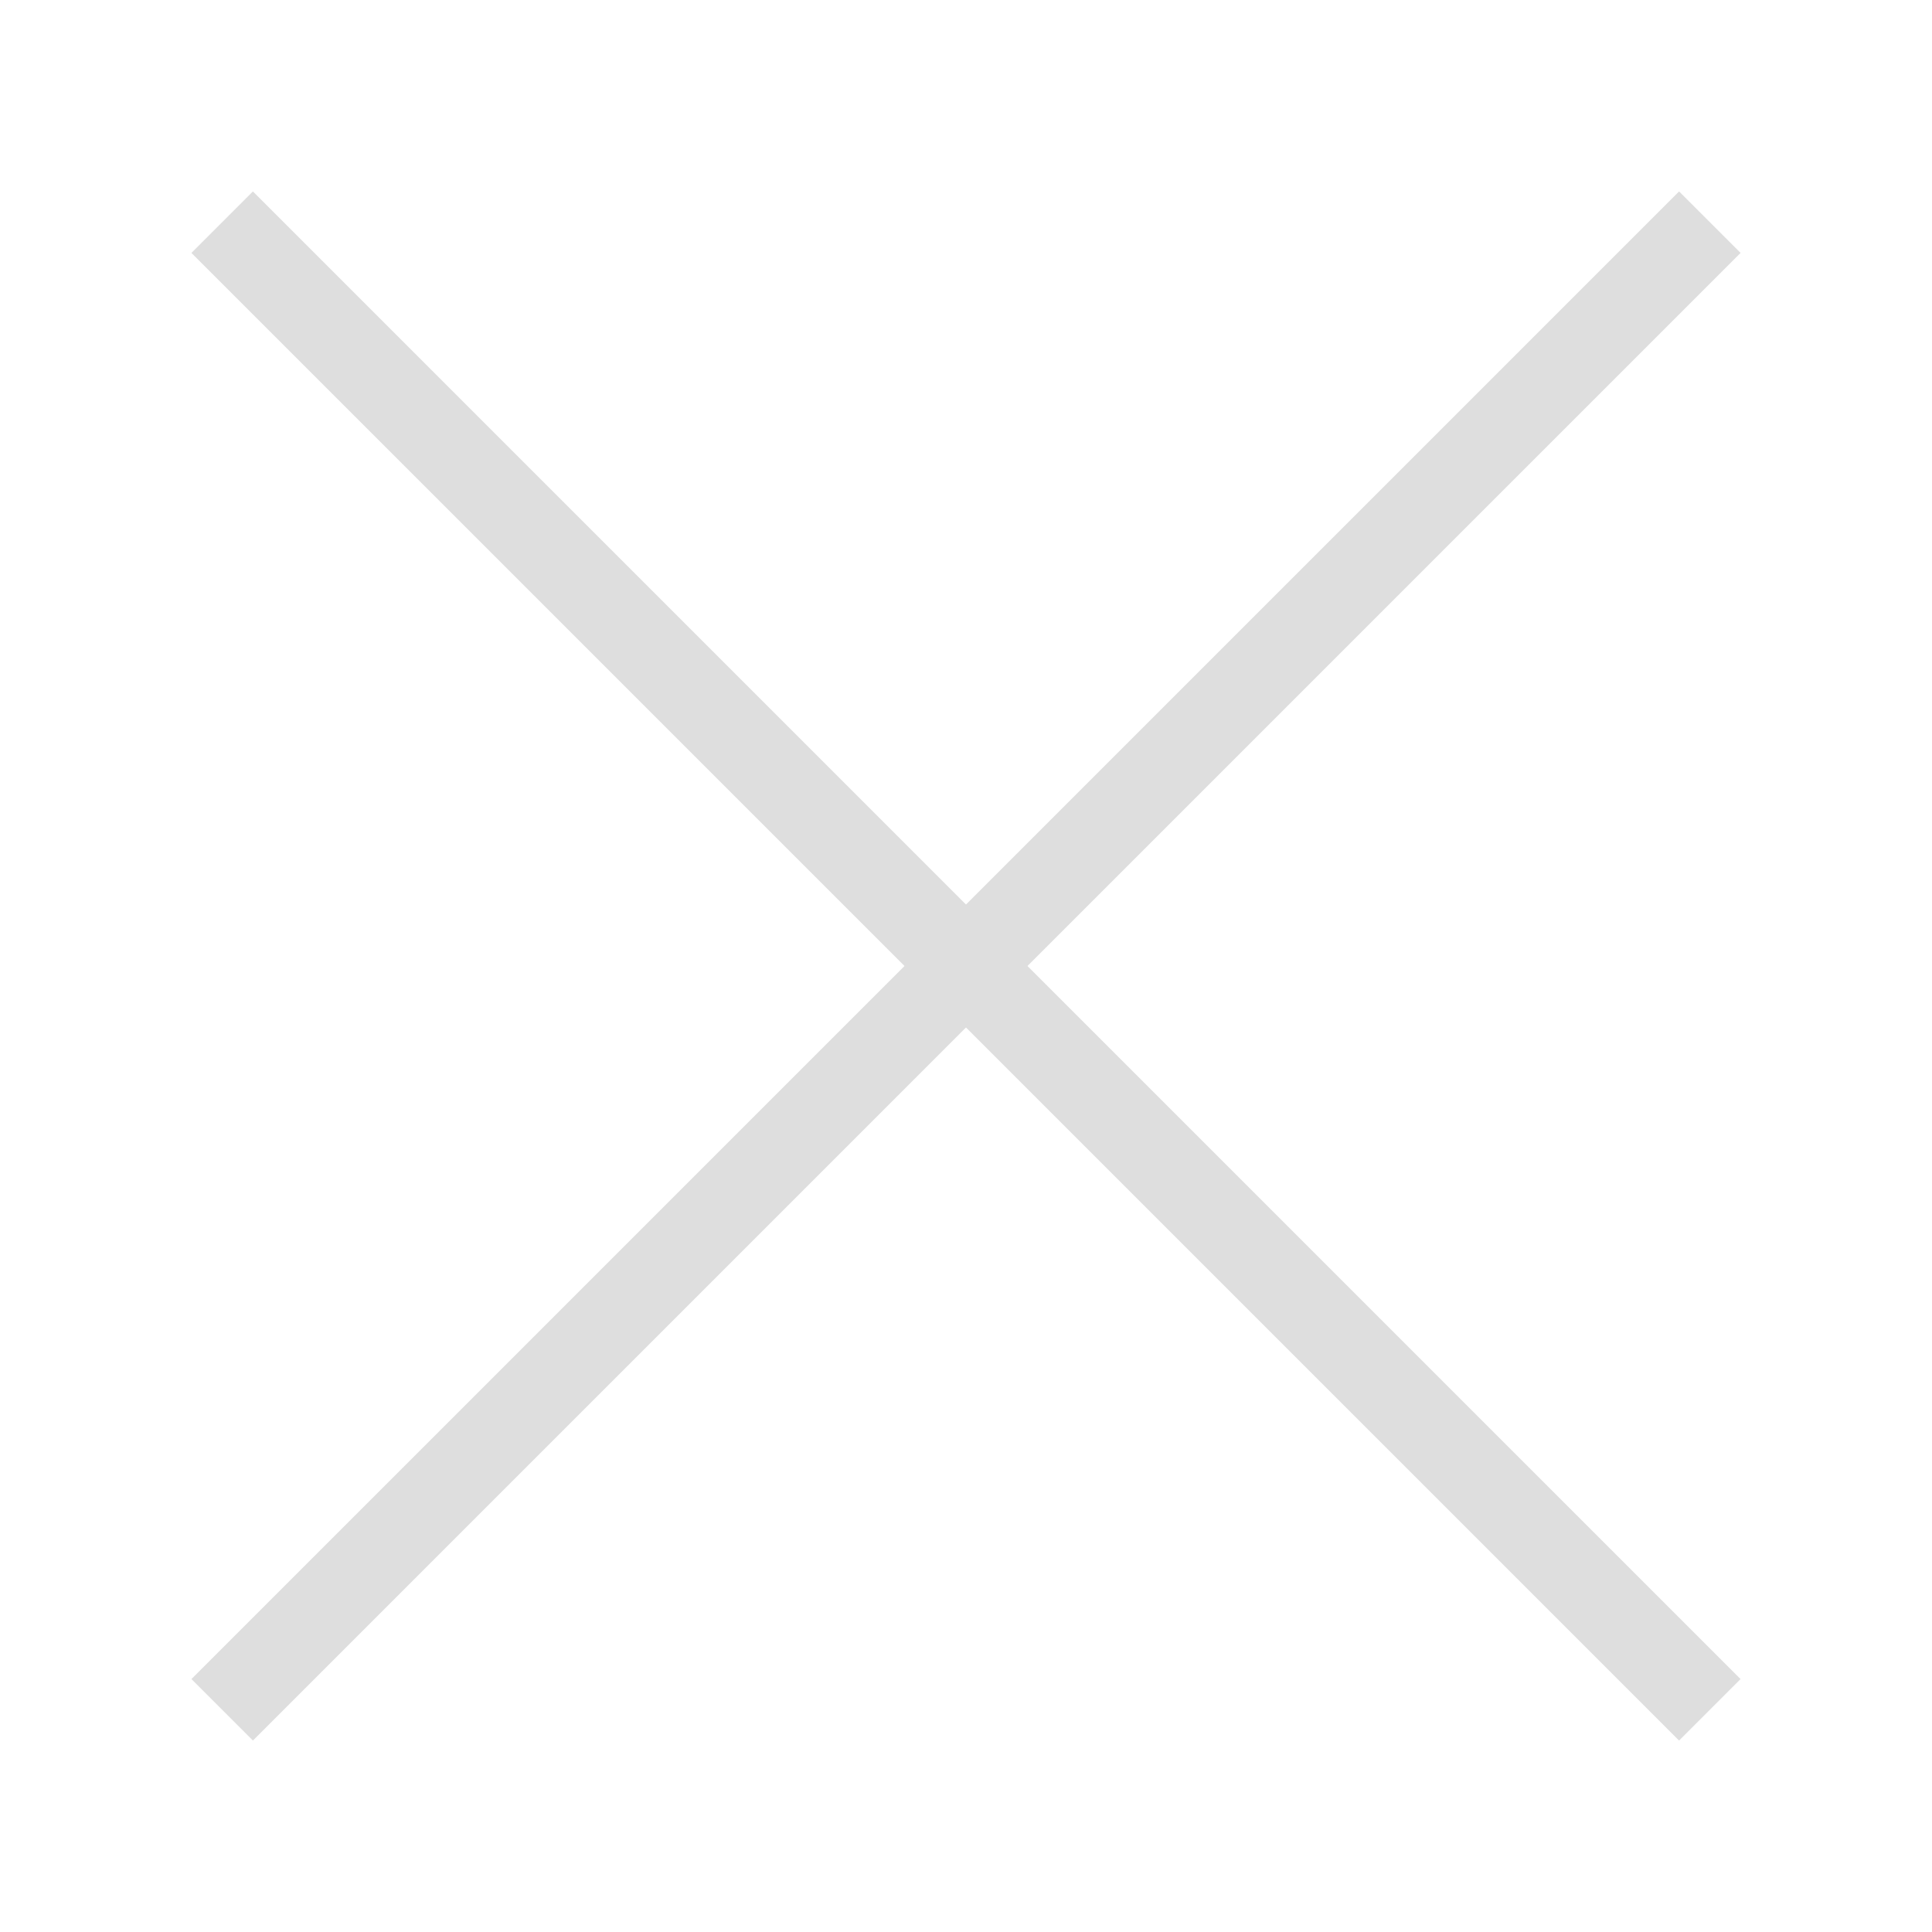
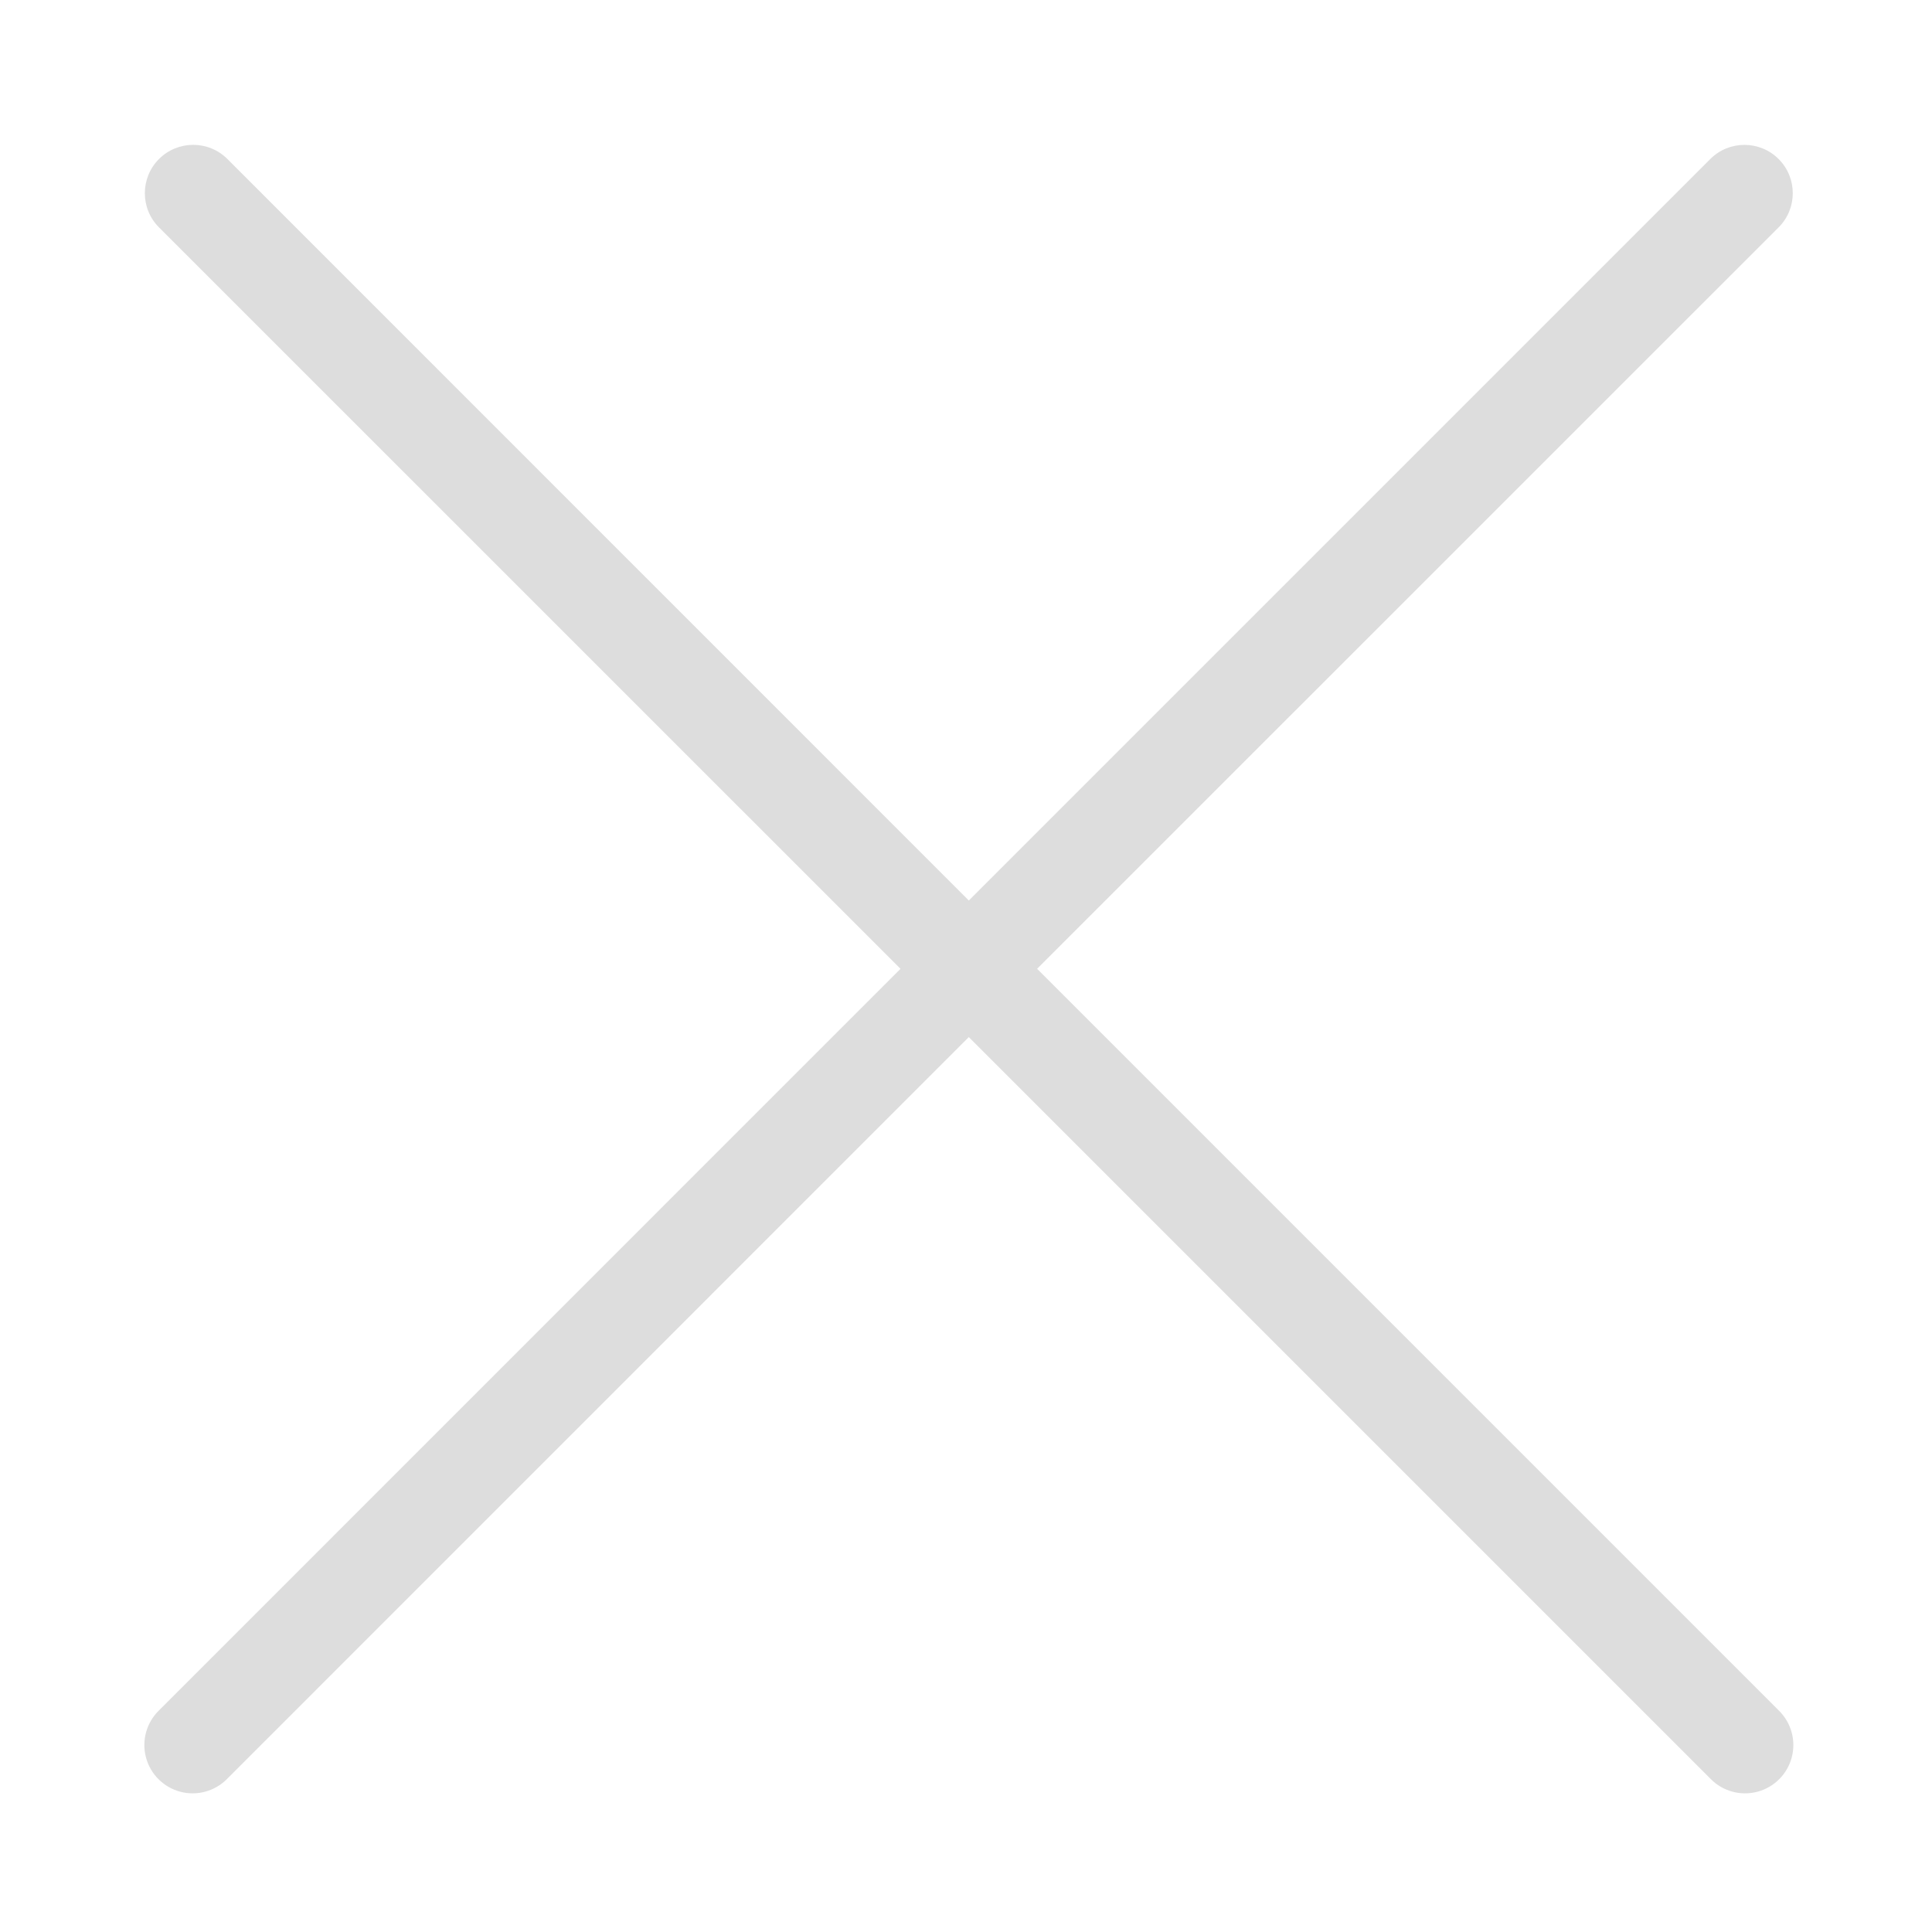
- <svg xmlns="http://www.w3.org/2000/svg" version="1.1" id="Layer_1" x="0px" y="0px" viewBox="0 0 20 20" style="enable-background:new 0 0 20 20;" xml:space="preserve">
-   <style type="text/css">
- 	.st0{fill:none;stroke:#DEDEDE;stroke-width:0.9;}
- </style>
-   <line id="svg_6_00000016790965355594727330000002066960478245375679_" class="st0" x1="2.3" y1="2.3" x2="17.7" y2="17.7" />
-   <line id="svg_6_00000018927885402195793420000003283541686584170890_" class="st0" x1="2.3" y1="17.7" x2="17.7" y2="2.3" />
+ <svg xmlns="http://www.w3.org/2000/svg" width="20" height="20" fill="none">
+   <path fill="#ddd" fill-rule="evenodd" d="M18.412 2.354a.5.5 0 1 0-.707-.708l-7.676 7.676-7.675-7.676a.5.5 0 1 0-.708.708l7.676 7.675-7.675 7.676a.5.5 0 1 0 .707.707l7.675-7.676 7.676 7.676a.5.5 0 1 0 .707-.707l-7.676-7.676 7.676-7.675Z" clip-rule="evenodd" />
</svg>
